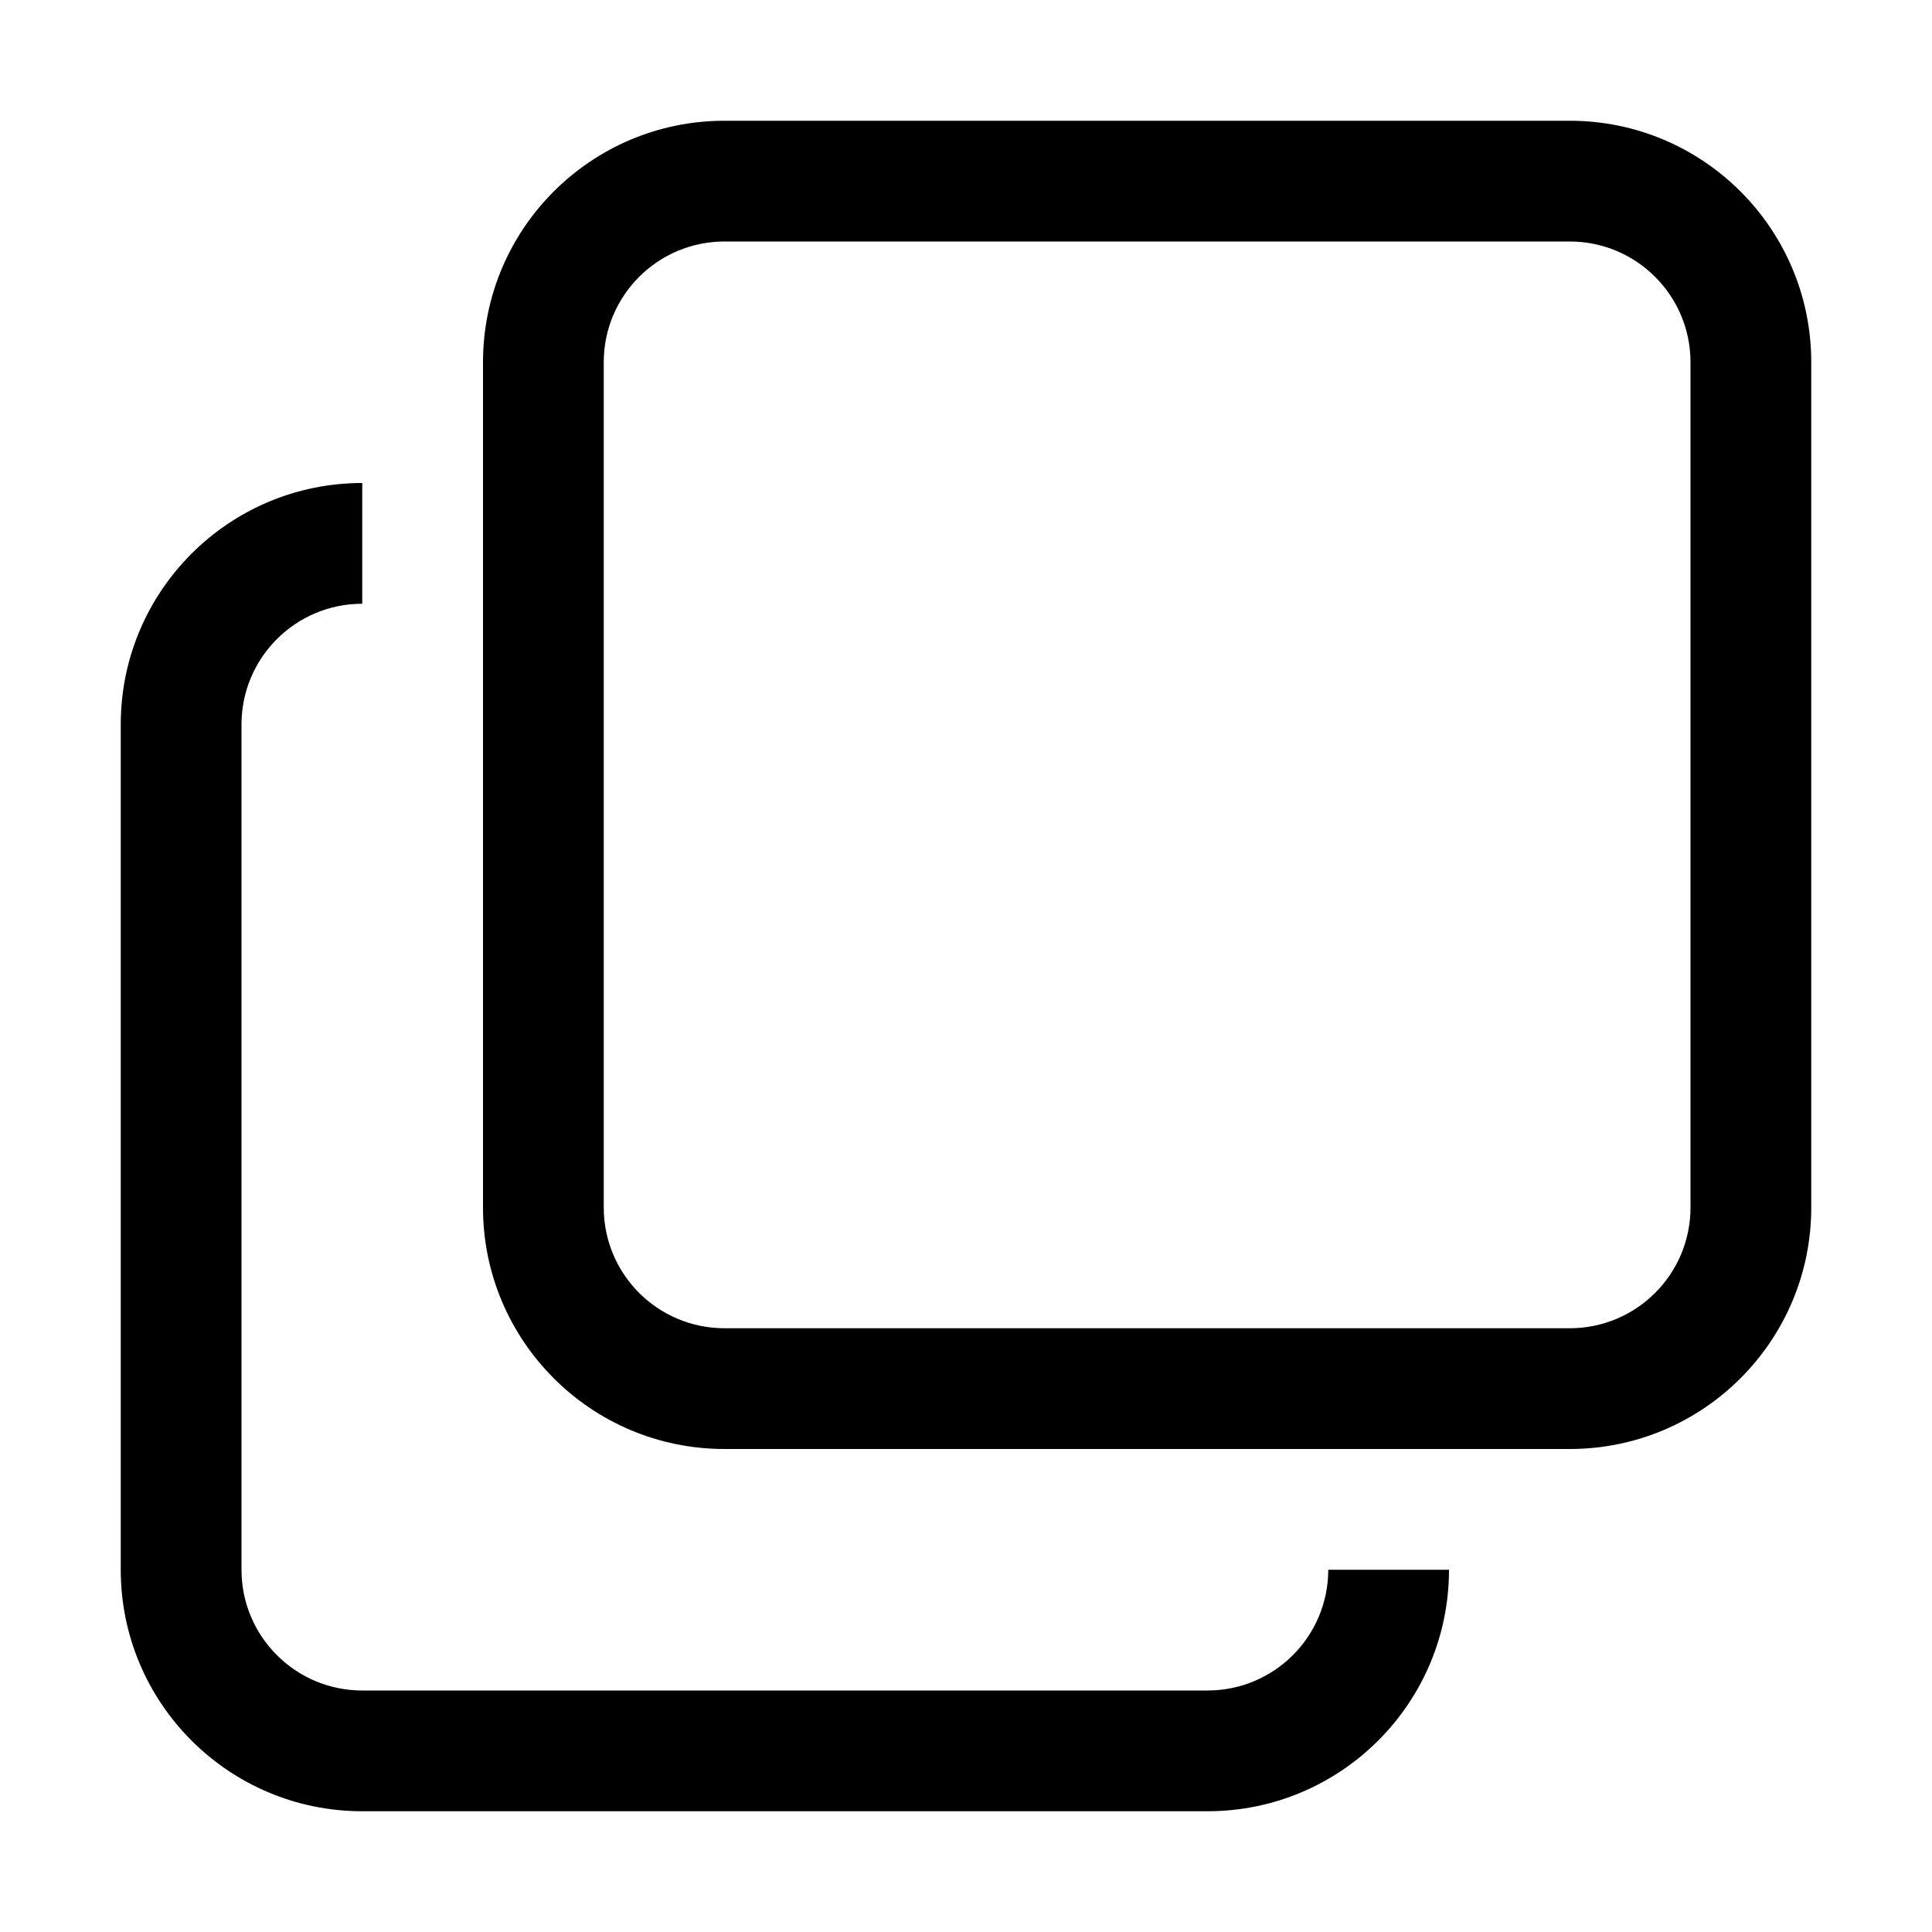
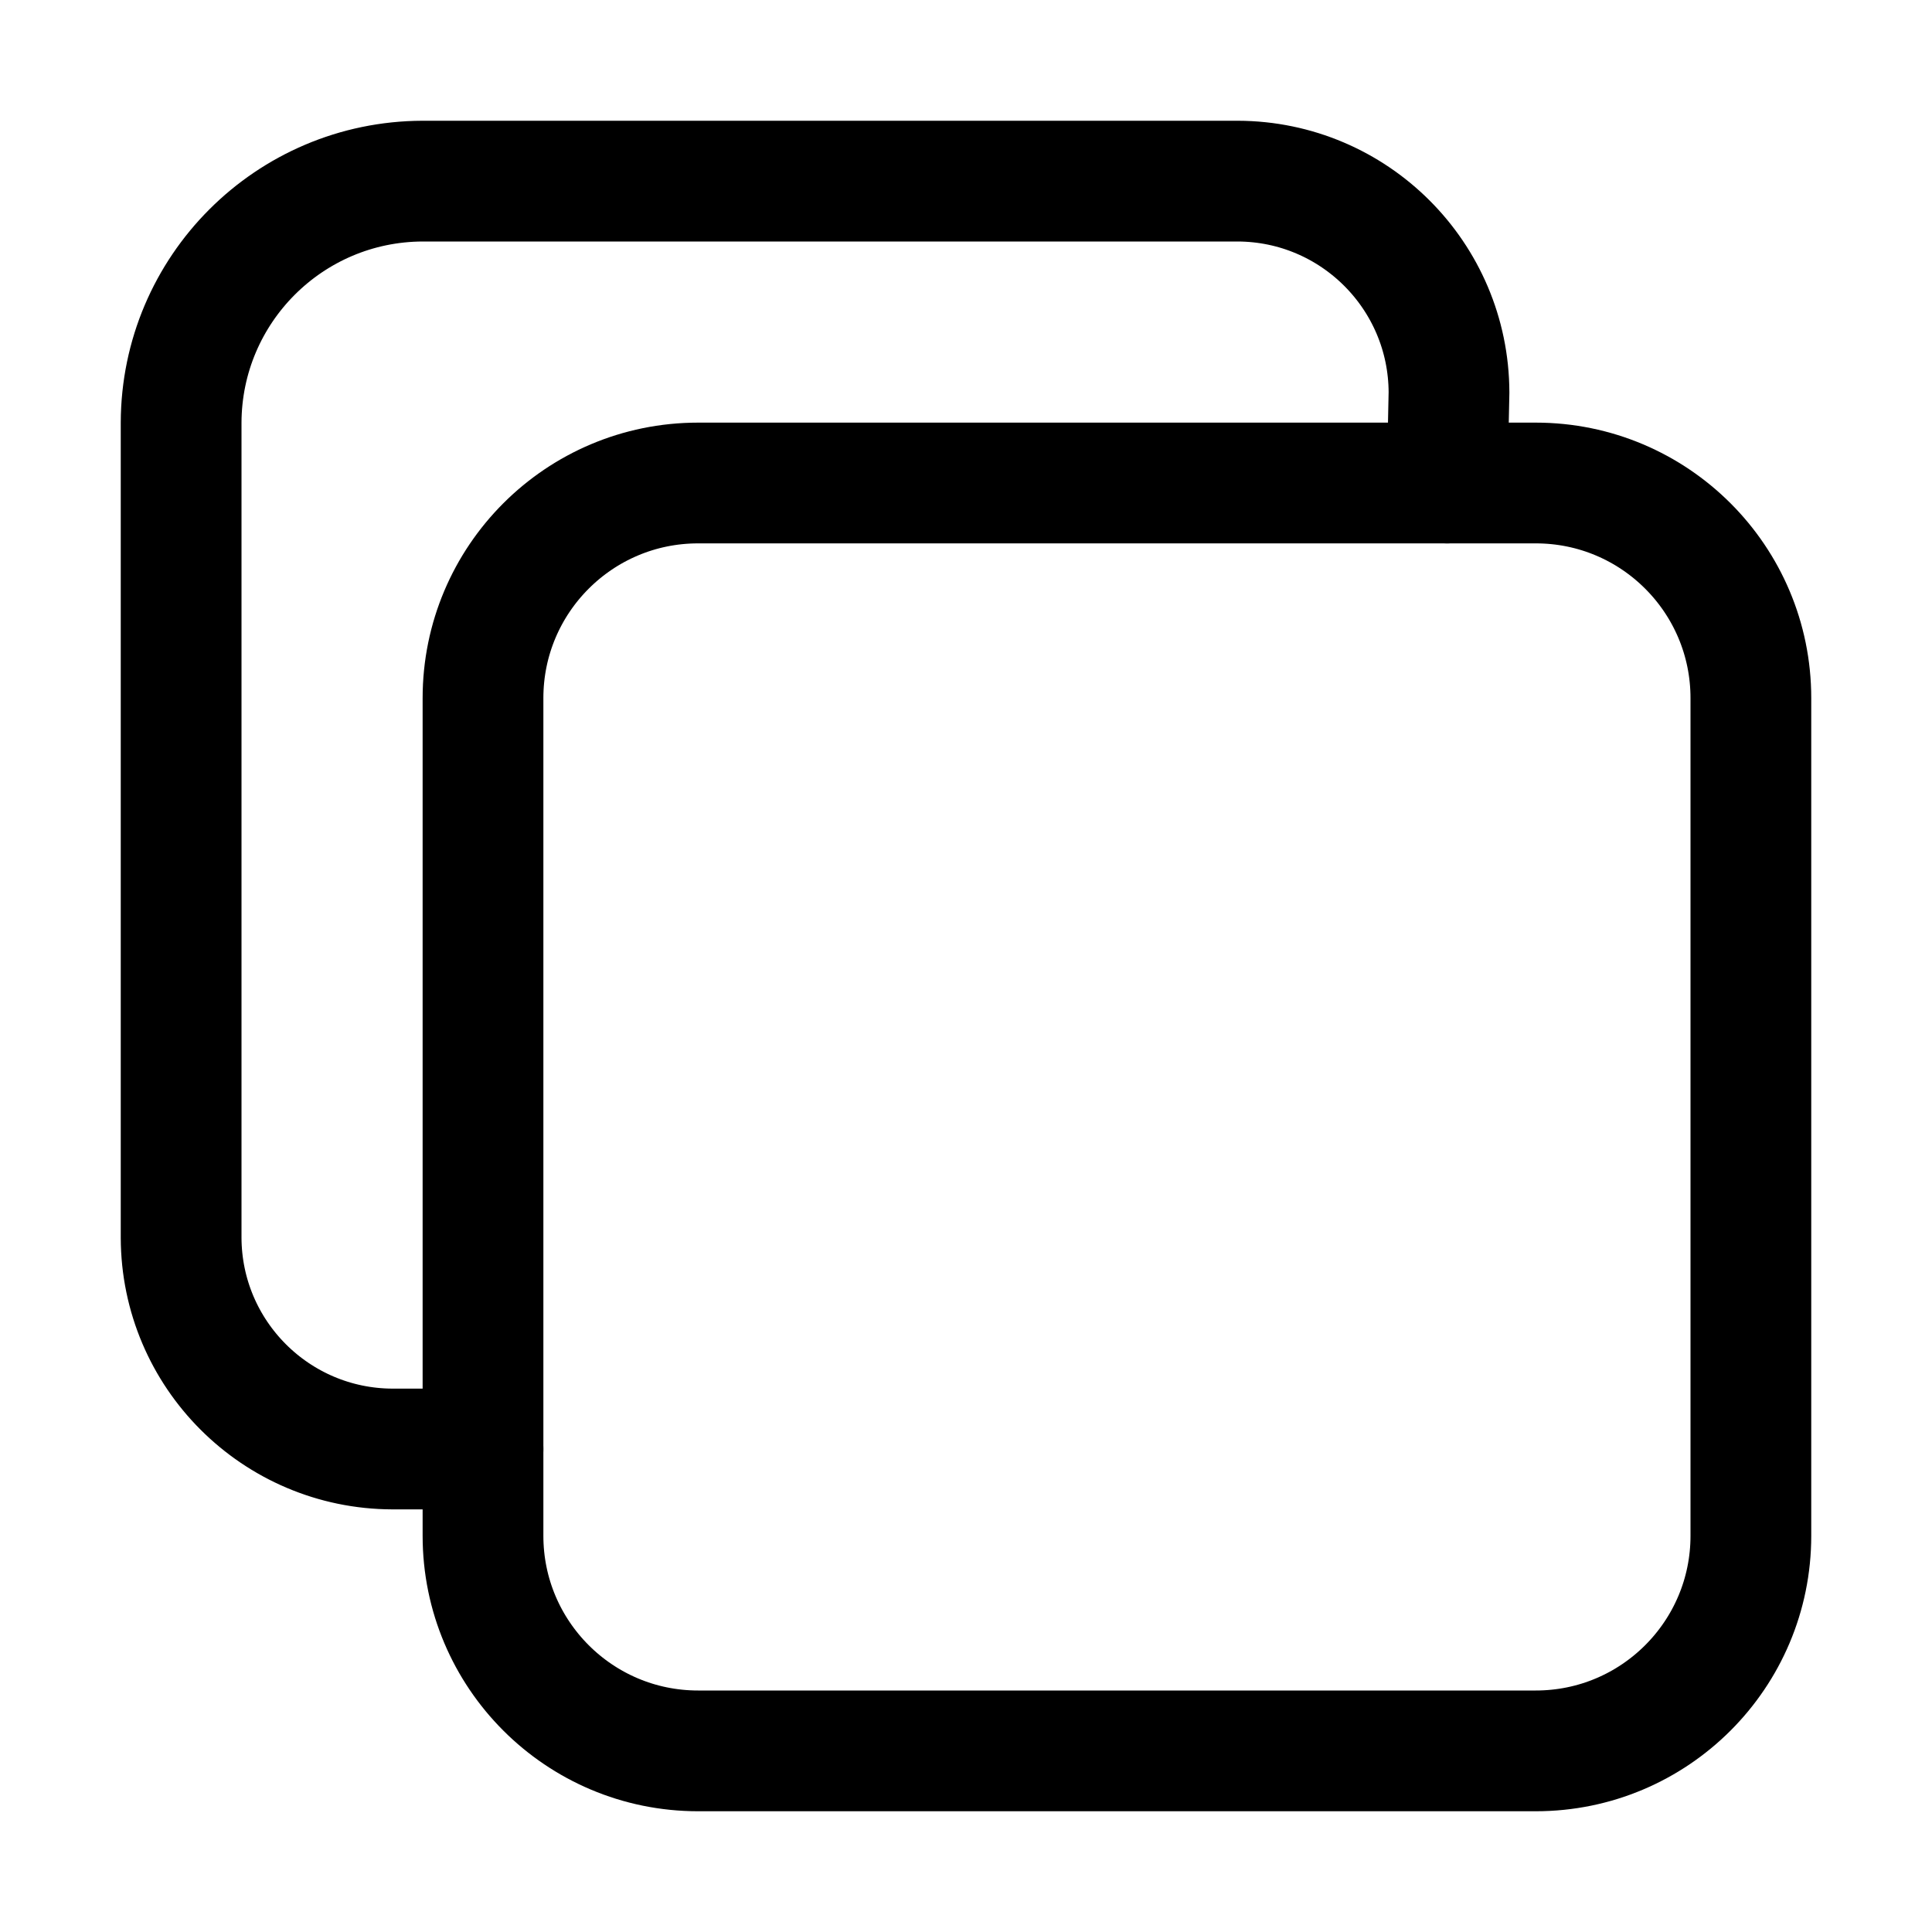
- <svg xmlns="http://www.w3.org/2000/svg" width="800px" height="800px" viewBox="0 0 1024 1024">
-   <path fill="#000000" d="M768 832a128 128 0 0 1-128 128H192A128 128 0 0 1 64 832V384a128 128 0 0 1 128-128v64a64 64 0 0 0-64 64v448a64 64 0 0 0 64 64h448a64 64 0 0 0 64-64h64z" />
-   <path fill="#000000" d="M384 128a64 64 0 0 0-64 64v448a64 64 0 0 0 64 64h448a64 64 0 0 0 64-64V192a64 64 0 0 0-64-64H384zm0-64h448a128 128 0 0 1 128 128v448a128 128 0 0 1-128 128H384a128 128 0 0 1-128-128V192A128 128 0 0 1 384 64z" />
+ <svg xmlns="http://www.w3.org/2000/svg" class="ionicon" viewBox="0 0 512 512">
+   <rect x="128" y="128" width="336" height="336" rx="57" ry="57" fill="none" stroke="currentColor" stroke-linejoin="round" stroke-width="32" />
+   <path d="M383.5 128l.5-24a56.16 56.16 0 00-56-56H112a64.19 64.19 0 00-64 64v216a56.16 56.16 0 0056 56h24" fill="none" stroke="currentColor" stroke-linecap="round" stroke-linejoin="round" stroke-width="32" />
</svg>
